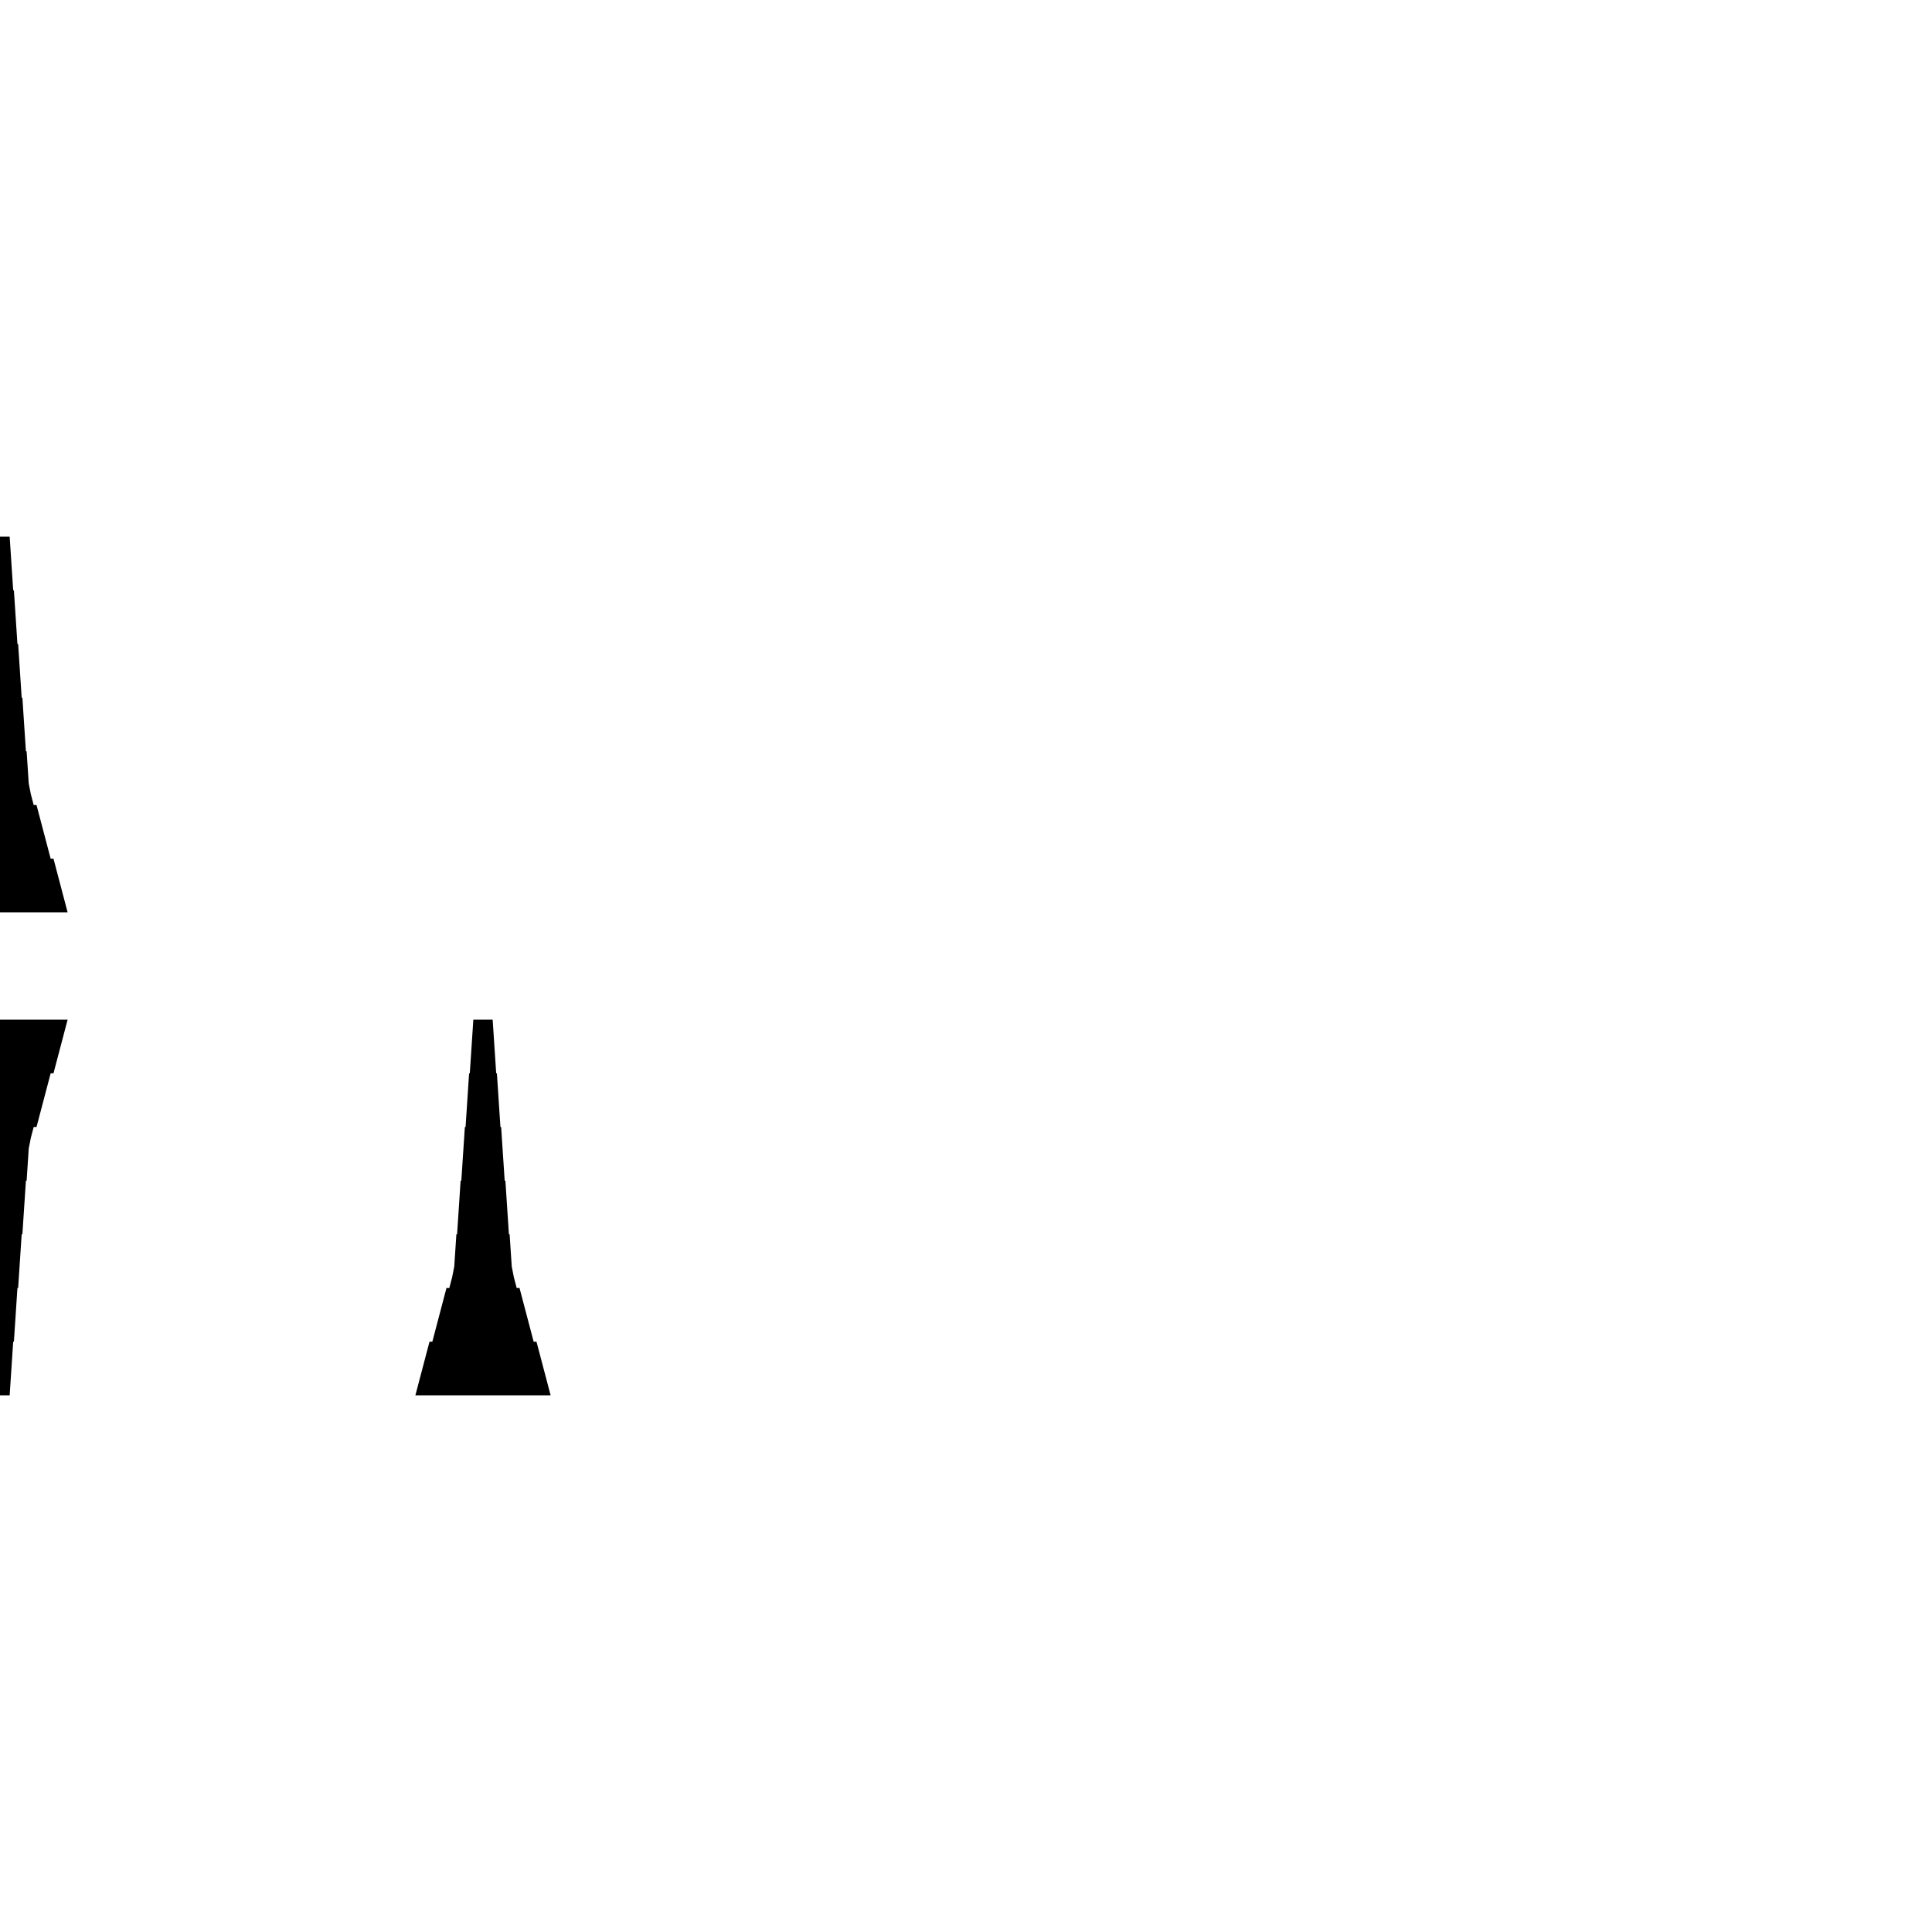
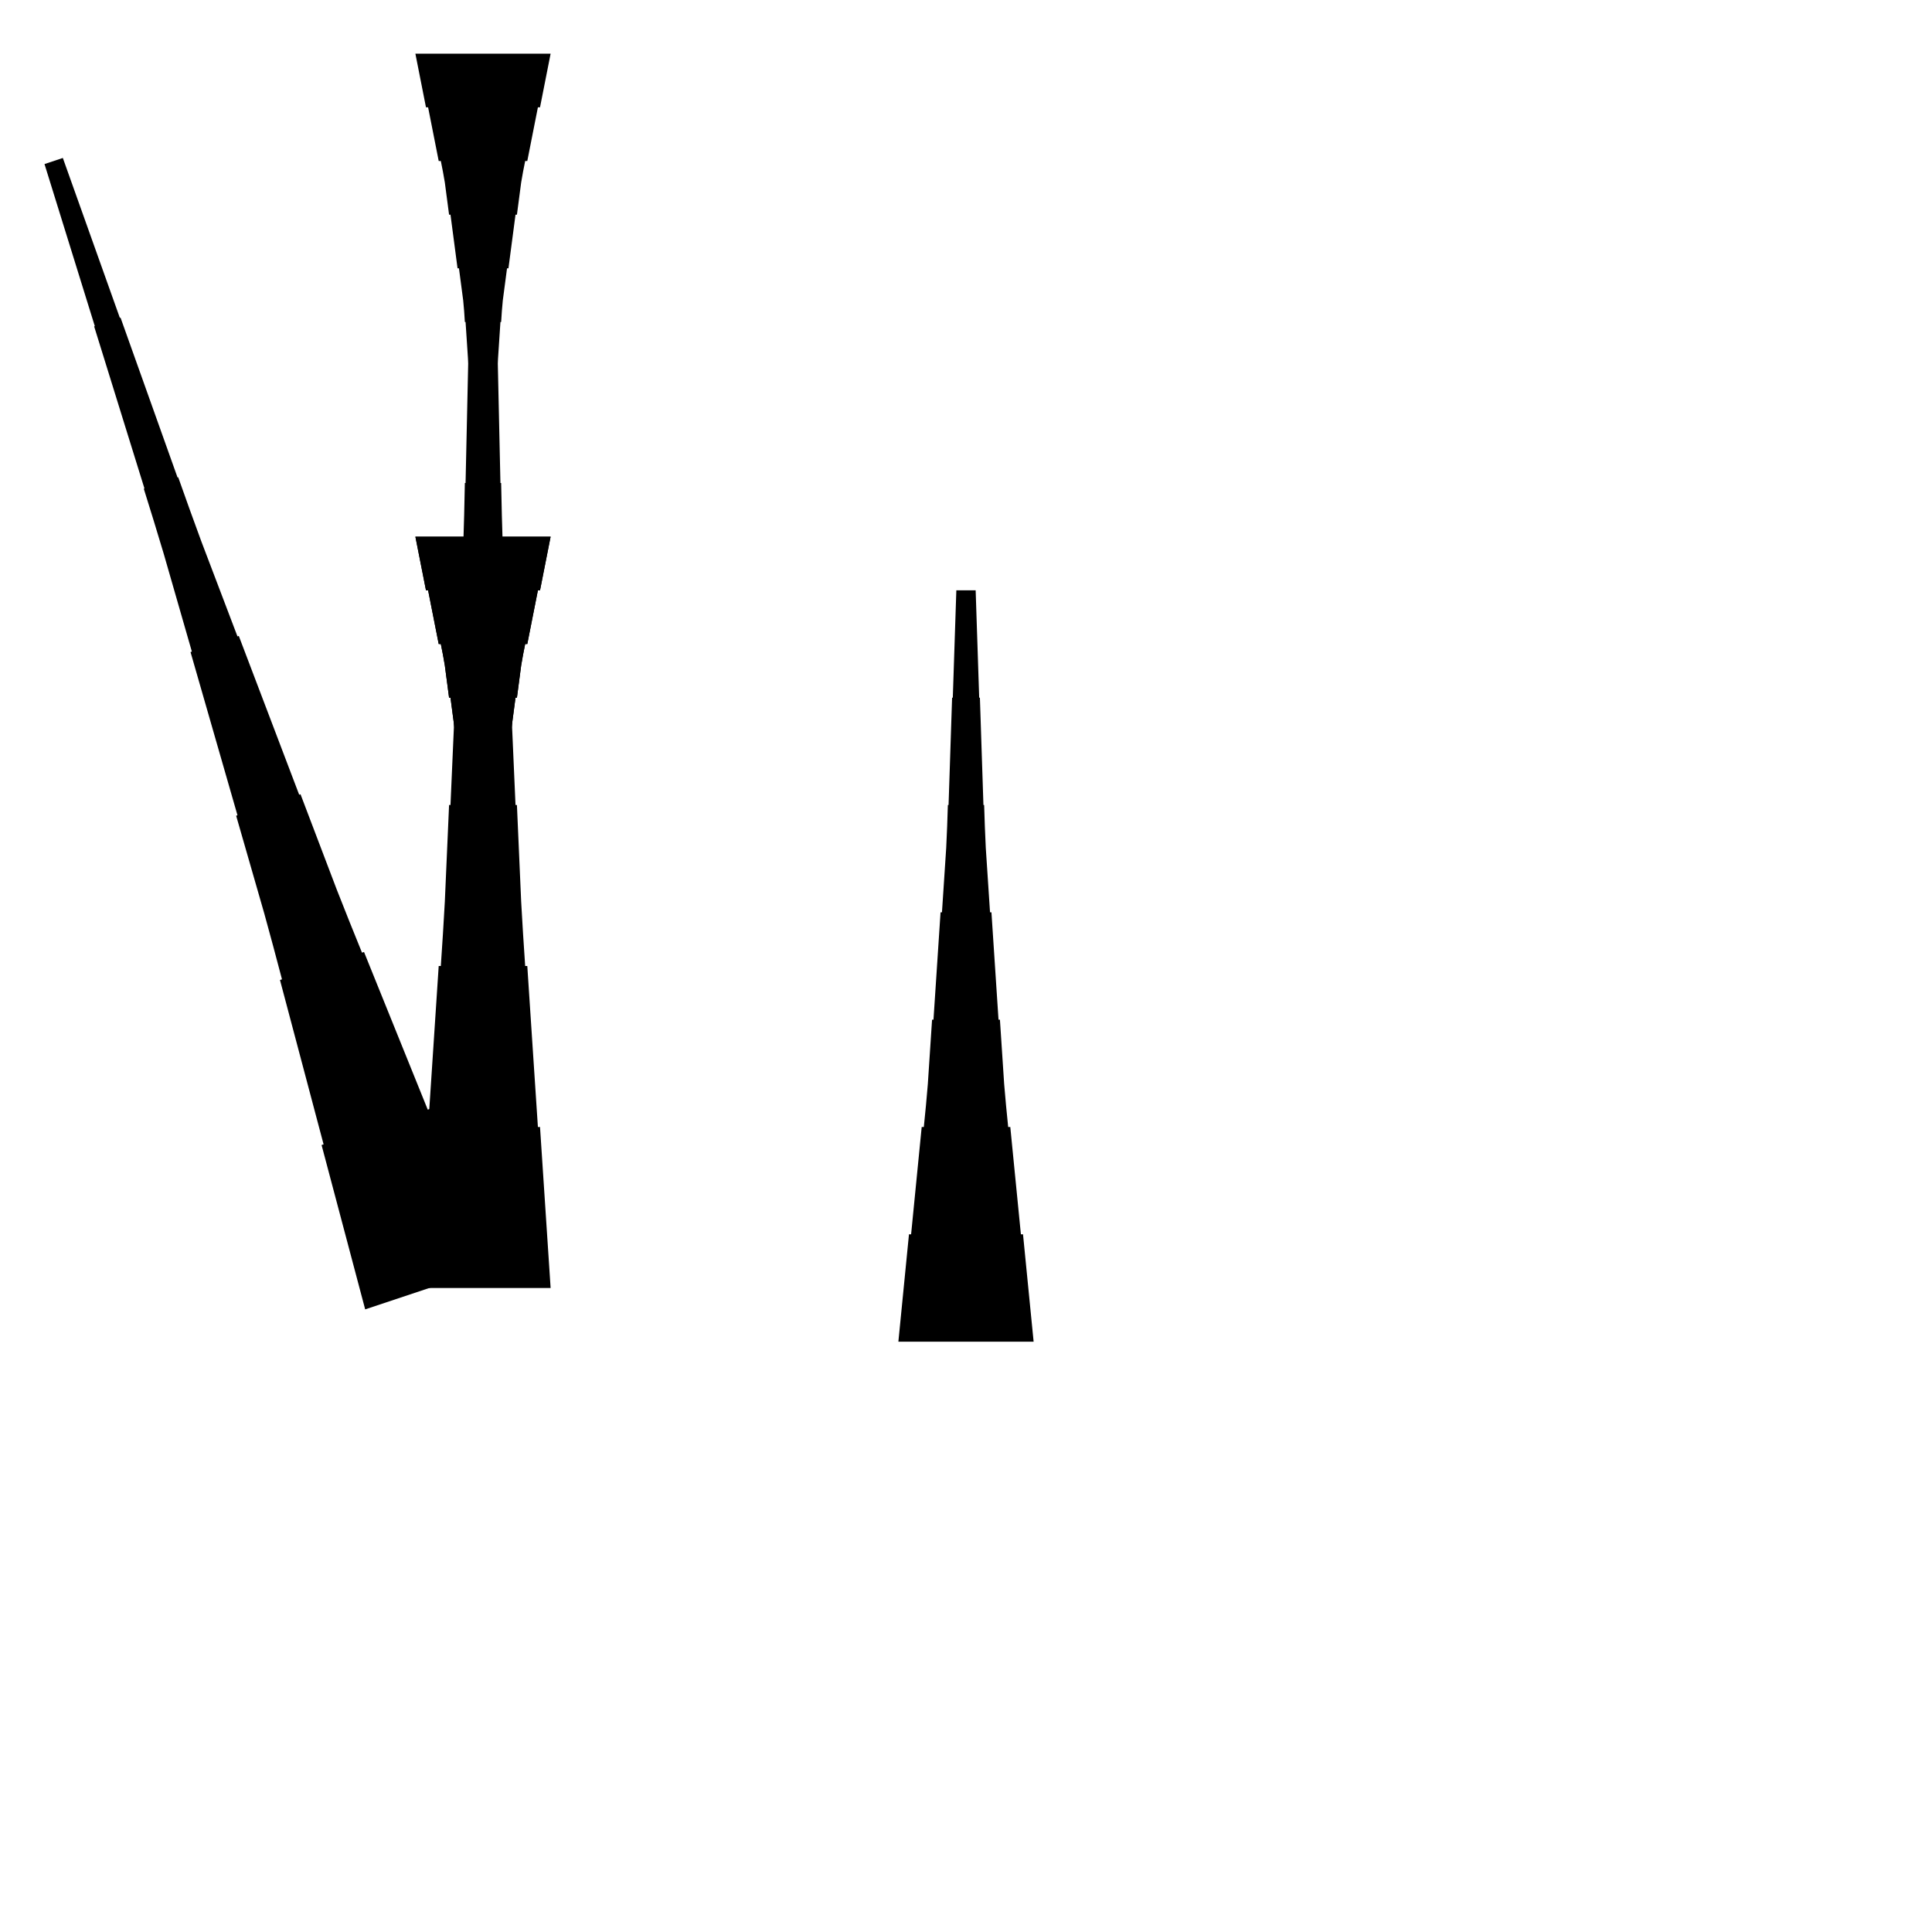
<svg xmlns="http://www.w3.org/2000/svg" version="1.1" width="283.465pt" height="283.465pt" viewBox="0 0 283.465 283.465">
-   <polygon points="9.921 149.606 9.506 151.181 9.092 152.756 8.677 154.331 8.262 155.905 7.847 157.48 7.432 157.48 7.018 159.055 6.603 160.63 6.188 162.205 5.773 163.78 5.358 165.354 4.943 165.354 4.529 166.929 4.217 168.504 4.114 170.079 4.01 171.654 3.906 173.228 3.803 173.228 3.699 174.803 3.595 176.378 3.491 177.953 3.388 179.528 3.284 181.102 3.18 181.102 3.077 182.677 2.973 184.252 2.869 185.827 2.765 187.402 2.662 188.976 2.558 188.976 2.454 190.551 2.351 192.126 2.247 193.701 2.143 195.276 2.04 196.85 1.936 196.85 1.832 198.425 1.728 200 1.625 201.575 1.521 203.15 1.417 204.724 -1.417 204.724 -1.521 203.15 -1.625 201.575 -1.728 200 -1.832 198.425 -1.936 196.85 -2.04 196.85 -2.143 195.276 -2.247 193.701 -2.351 192.126 -2.454 190.551 -2.558 188.976 -2.662 188.976 -2.765 187.402 -2.869 185.827 -2.973 184.252 -3.077 182.677 -3.18 181.102 -3.284 181.102 -3.388 179.528 -3.491 177.953 -3.595 176.378 -3.699 174.803 -3.803 173.228 -3.906 173.228 -4.01 171.654 -4.114 170.079 -4.217 168.504 -4.529 166.929 -4.943 165.354 -5.358 165.354 -5.773 163.78 -6.188 162.205 -6.603 160.63 -7.018 159.055 -7.432 157.48 -7.847 157.48 -8.262 155.905 -8.677 154.331 -9.092 152.756 -9.506 151.181 -9.921 149.606" fill="rgba(0,0,0,1)" />
-   <polygon points="-9.921 133.858 -9.506 132.284 -9.092 130.709 -8.677 129.134 -8.262 127.559 -7.847 125.984 -7.432 125.984 -7.018 124.409 -6.603 122.835 -6.188 121.26 -5.773 119.685 -5.358 118.11 -4.943 118.11 -4.529 116.535 -4.217 114.961 -4.114 113.386 -4.01 111.811 -3.906 110.236 -3.803 110.236 -3.699 108.661 -3.595 107.087 -3.491 105.512 -3.388 103.937 -3.284 102.362 -3.18 102.362 -3.077 100.787 -2.973 99.213 -2.869 97.638 -2.765 96.063 -2.662 94.488 -2.558 94.488 -2.454 92.913 -2.351 91.339 -2.247 89.764 -2.143 88.189 -2.04 86.614 -1.936 86.614 -1.832 85.039 -1.728 83.465 -1.625 81.89 -1.521 80.315 -1.417 78.74 1.417 78.74 1.521 80.315 1.625 81.89 1.728 83.465 1.832 85.039 1.936 86.614 2.04 86.614 2.143 88.189 2.247 89.764 2.351 91.339 2.454 92.913 2.558 94.488 2.662 94.488 2.765 96.063 2.869 97.638 2.973 99.213 3.077 100.787 3.18 102.362 3.284 102.362 3.388 103.937 3.491 105.512 3.595 107.087 3.699 108.661 3.803 110.236 3.906 110.236 4.01 111.811 4.114 113.386 4.217 114.961 4.529 116.535 4.943 118.11 5.358 118.11 5.773 119.685 6.188 121.26 6.603 122.835 7.018 124.409 7.432 125.984 7.847 125.984 8.262 127.559 8.677 129.134 9.092 130.709 9.506 132.284 9.921 133.858" fill="rgba(0,0,0,1)" />
-   <polygon points="60.945 204.724 61.36 203.15 61.775 201.575 62.189 200 62.604 198.425 63.019 196.85 63.434 196.85 63.849 195.276 64.263 193.701 64.678 192.126 65.093 190.551 65.508 188.976 65.923 188.976 66.338 187.402 66.649 185.827 66.752 184.252 66.856 182.677 66.96 181.102 67.064 181.102 67.167 179.528 67.271 177.953 67.375 176.378 67.478 174.803 67.582 173.228 67.686 173.228 67.79 171.654 67.893 170.079 67.997 168.504 68.101 166.929 68.204 165.354 68.308 165.354 68.412 163.78 68.516 162.205 68.619 160.63 68.723 159.055 68.827 157.48 68.93 157.48 69.034 155.905 69.138 154.331 69.241 152.756 69.345 151.181 69.449 149.606 72.284 149.606 72.387 151.181 72.491 152.756 72.595 154.331 72.698 155.905 72.802 157.48 72.906 157.48 73.009 159.055 73.113 160.63 73.217 162.205 73.32 163.78 73.424 165.354 73.528 165.354 73.632 166.929 73.735 168.504 73.839 170.079 73.943 171.654 74.046 173.228 74.15 173.228 74.254 174.803 74.358 176.378 74.461 177.953 74.565 179.528 74.669 181.102 74.772 181.102 74.876 182.677 74.98 184.252 75.084 185.827 75.395 187.402 75.809 188.976 76.224 188.976 76.639 190.551 77.054 192.126 77.469 193.701 77.884 195.276 78.298 196.85 78.713 196.85 79.128 198.425 79.543 200 79.958 201.575 80.373 203.15 80.787 204.724" fill="rgba(0,0,0,1)" />
+   <polygon points="80.787 78.74 80.476 80.315 80.165 81.89 79.854 83.465 79.543 85.039 79.232 86.614 78.921 86.614 78.61 88.189 78.298 89.764 77.987 91.339 77.676 92.913 77.365 94.488 77.054 94.488 76.743 96.063 76.466 97.638 76.259 99.213 76.052 100.787 75.844 102.362 75.637 102.362 75.429 103.937 75.222 105.512 75.014 107.087 74.807 108.661 74.6 110.236 74.392 110.236 74.185 111.811 73.977 113.386 73.77 114.961 73.632 116.535 73.528 118.11 73.424 118.11 73.32 119.685 73.217 121.26 73.113 122.835 73.009 124.409 72.906 125.984 72.802 125.984 72.698 127.559 72.595 129.134 72.491 130.709 72.387 132.284 72.284 133.858 69.449 133.858 69.345 132.284 69.241 130.709 69.138 129.134 69.034 127.559 68.93 125.984 68.827 125.984 68.723 124.409 68.619 122.835 68.516 121.26 68.412 119.685 68.308 118.11 68.204 118.11 68.101 116.535 67.962 114.961 67.755 113.386 67.547 111.811 67.34 110.236 67.133 110.236 66.925 108.661 66.718 107.087 66.51 105.512 66.303 103.937 66.096 102.362 65.888 102.362 65.681 100.787 65.473 99.213 65.266 97.638 64.989 96.063 64.678 94.488 64.367 94.488 64.056 92.913 63.745 91.339 63.434 89.764 63.123 88.189 62.812 86.614 62.501 86.614 62.189 85.039 61.878 83.465 61.567 81.89 61.256 80.315 60.945 78.74" fill="rgba(0,0,0,1)" />
+   <polygon points="53.58 192.114 52.3 187.291 51.021 182.468 49.741 177.645 48.461 172.823 47.182 168 47.477 167.901 46.197 163.079 44.918 158.256 43.638 153.433 42.358 148.61 41.079 143.787 41.374 143.689 40.094 138.866 38.782 134.054 37.404 129.264 36.026 124.474 34.648 119.684 34.844 119.619 33.466 114.829 32.088 110.039 30.71 105.249 29.332 100.459 27.954 95.669 28.151 95.603 26.773 90.813 25.395 86.023 24.017 81.233 22.573 76.465 21.097 71.708 21.195 71.675 19.719 66.918 18.242 62.161 16.766 57.404 15.29 52.646 13.813 47.889 13.912 47.856 12.435 43.099 10.959 38.342 9.482 33.585 8.006 28.827 6.529 24.07 9.219 23.174 10.892 27.866 12.565 32.557 14.238 37.249 15.911 41.94 17.584 46.632 17.683 46.599 19.356 51.291 21.029 55.982 22.703 60.674 24.376 65.366 26.049 70.057 26.147 70.024 27.82 74.716 29.526 79.397 31.298 84.055 33.07 88.714 34.841 93.373 35.038 93.308 36.809 97.966 38.581 102.625 40.353 107.284 42.124 111.943 43.896 116.602 44.093 116.536 45.864 121.195 47.636 125.854 49.407 130.512 51.244 135.149 53.114 139.775 53.41 139.677 55.279 144.303 57.149 148.929 59.019 153.555 60.889 158.181 62.759 162.807 63.054 162.709 64.924 167.335 66.794 171.961 68.664 176.587 70.534 181.213 72.404 185.839" fill="rgba(0,0,0,1)" />
+   <polygon points="80.787 7.874 80.476 9.449 80.165 11.024 79.854 12.598 79.543 14.173 79.232 15.748 78.921 15.748 78.61 17.323 78.298 18.898 77.987 20.472 77.676 22.047 77.365 23.622 77.054 23.622 76.743 25.197 76.466 26.772 76.259 28.346 76.052 29.921 75.844 31.496 75.637 31.496 75.429 33.071 75.222 34.646 75.014 36.221 74.807 37.795 74.6 39.37 74.392 39.37 74.185 40.945 73.977 42.52 73.77 44.094 73.632 45.669 73.528 47.244 73.424 47.244 73.32 48.819 73.217 50.394 73.113 51.968 73.009 53.543 72.906 55.118 72.802 55.118 72.698 56.693 72.595 58.268 72.491 59.843 72.387 61.417 72.284 62.992 69.449 62.992 69.345 61.417 69.241 59.843 69.138 58.268 69.034 56.693 68.93 55.118 68.827 55.118 68.723 53.543 68.619 51.968 68.516 50.394 68.412 48.819 68.308 47.244 68.204 47.244 68.101 45.669 67.962 44.094 67.755 42.52 67.547 40.945 67.34 39.37 67.133 39.37 66.925 37.795 66.718 36.221 66.51 34.646 66.303 33.071 66.096 31.496 65.888 31.496 65.681 29.921 65.473 28.346 65.266 26.772 64.989 25.197 64.678 23.622 64.367 23.622 64.056 22.047 63.745 20.472 63.434 18.898 63.123 17.323 62.812 15.748 62.501 15.748 62.189 14.173 61.878 12.598 61.567 11.024 61.256 9.449 60.945 7.874" fill="rgba(0,0,0,1)" />
+   <polygon points="60.945 188.976 61.256 184.252 61.567 179.528 61.878 174.803 62.189 170.079 62.501 165.354 62.812 165.354 63.123 160.63 63.434 155.905 63.745 151.181 64.056 146.457 64.367 141.732 64.678 141.732 64.989 137.008 65.266 132.284 65.473 127.559 65.681 122.835 65.888 118.11 66.096 118.11 66.303 113.386 66.51 108.661 66.718 103.937 66.925 99.213 67.133 94.488 67.34 94.488 67.547 89.764 67.755 85.039 67.962 80.315 68.101 75.591 68.204 70.866 68.308 70.866 68.412 66.142 68.516 61.417 68.619 56.693 68.723 51.968 68.827 47.244 68.93 47.244 69.034 42.52 69.138 37.795 69.241 33.071 69.345 28.346 69.449 23.622 72.284 23.622 72.387 28.346 72.491 33.071 72.595 37.795 72.698 42.52 72.802 47.244 72.906 47.244 73.009 51.968 73.113 56.693 73.217 61.417 73.32 66.142 73.424 70.866 73.528 70.866 73.632 75.591 73.77 80.315 73.977 85.039 74.185 89.764 74.392 94.488 74.6 94.488 74.807 99.213 75.014 103.937 75.222 108.661 75.429 113.386 75.637 118.11 75.844 118.11 76.052 122.835 76.259 127.559 76.466 132.284 76.743 137.008 77.054 141.732 77.365 141.732 77.676 146.457 77.987 151.181 78.298 155.905 78.61 160.63 78.921 165.354 79.232 165.354 79.543 170.079 79.854 174.803 80.165 179.528 80.476 184.252 80.787 188.976" fill="rgba(0,0,0,1)" />
+   <polygon points="131.811 196.85 132.122 193.701 132.433 190.551 132.744 187.402 133.055 184.252 133.367 181.102 133.678 181.102 133.989 177.953 134.3 174.803 134.611 171.654 134.922 168.504 135.233 165.354 135.544 165.354 135.856 162.205 136.132 159.055 136.339 155.905 136.547 152.756 136.754 149.606 136.962 149.606 137.169 146.457 137.377 143.307 137.584 140.157 137.791 137.008 137.999 133.858 138.206 133.858 138.414 130.709 138.621 127.559 138.828 124.409 138.967 121.26 139.071 118.11 139.174 118.11 139.278 114.961 139.382 111.811 139.485 108.661 139.589 105.512 139.693 102.362 139.796 102.362 139.9 99.213 140.004 96.063 140.107 92.913 140.211 89.764 140.315 86.614 143.15 86.614 143.253 89.764 143.357 92.913 143.461 96.063 143.564 99.213 143.668 102.362 143.772 102.362 143.876 105.512 143.979 108.661 144.083 111.811 144.187 114.961 144.29 118.11 144.394 118.11 144.498 121.26 144.636 124.409 144.844 127.559 145.051 130.709 145.258 133.858 145.466 133.858 145.673 137.008 145.881 140.157 146.088 143.307 146.295 146.457 146.503 149.606 146.71 149.606 146.918 152.756 147.125 155.905 147.332 159.055 147.609 162.205 147.92 165.354 148.231 165.354 148.542 168.504 148.853 171.654 149.165 174.803 149.476 177.953 149.787 181.102 150.098 181.102 150.409 184.252 150.72 187.402 151.031 190.551 151.342 193.701 151.654 196.85" fill="rgba(0,0,0,1)" />
+   <polygon points="80.787 78.74 80.476 80.315 80.165 81.89 79.854 83.465 79.543 85.039 79.232 86.614 78.921 86.614 78.61 88.189 78.298 89.764 77.987 91.339 77.676 92.913 77.365 94.488 77.054 94.488 76.743 96.063 76.466 97.638 76.259 99.213 76.052 100.787 75.844 102.362 75.637 102.362 75.429 103.937 75.222 105.512 75.014 107.087 74.807 108.661 74.6 110.236 74.392 110.236 74.185 111.811 73.977 113.386 73.77 114.961 73.632 116.535 73.528 118.11 73.424 118.11 73.32 119.685 73.217 121.26 73.113 122.835 73.009 124.409 72.906 125.984 72.802 125.984 72.698 127.559 72.595 129.134 72.491 130.709 72.387 132.284 72.284 133.858 69.449 133.858 69.345 132.284 69.241 130.709 69.138 129.134 69.034 127.559 68.93 125.984 68.827 125.984 68.723 124.409 68.619 122.835 68.516 121.26 68.412 119.685 68.308 118.11 68.204 118.11 68.101 116.535 67.962 114.961 67.755 113.386 67.547 111.811 67.34 110.236 67.133 110.236 66.925 108.661 66.718 107.087 66.51 105.512 66.303 103.937 66.096 102.362 65.888 102.362 65.681 100.787 65.473 99.213 65.266 97.638 64.989 96.063 64.678 94.488 64.367 94.488 64.056 92.913 63.745 91.339 63.434 89.764 63.123 88.189 62.812 86.614 62.501 86.614 62.189 85.039 61.878 83.465 61.567 81.89 61.256 80.315 60.945 78.74" fill="rgba(0,0,0,1)" />
</svg>
